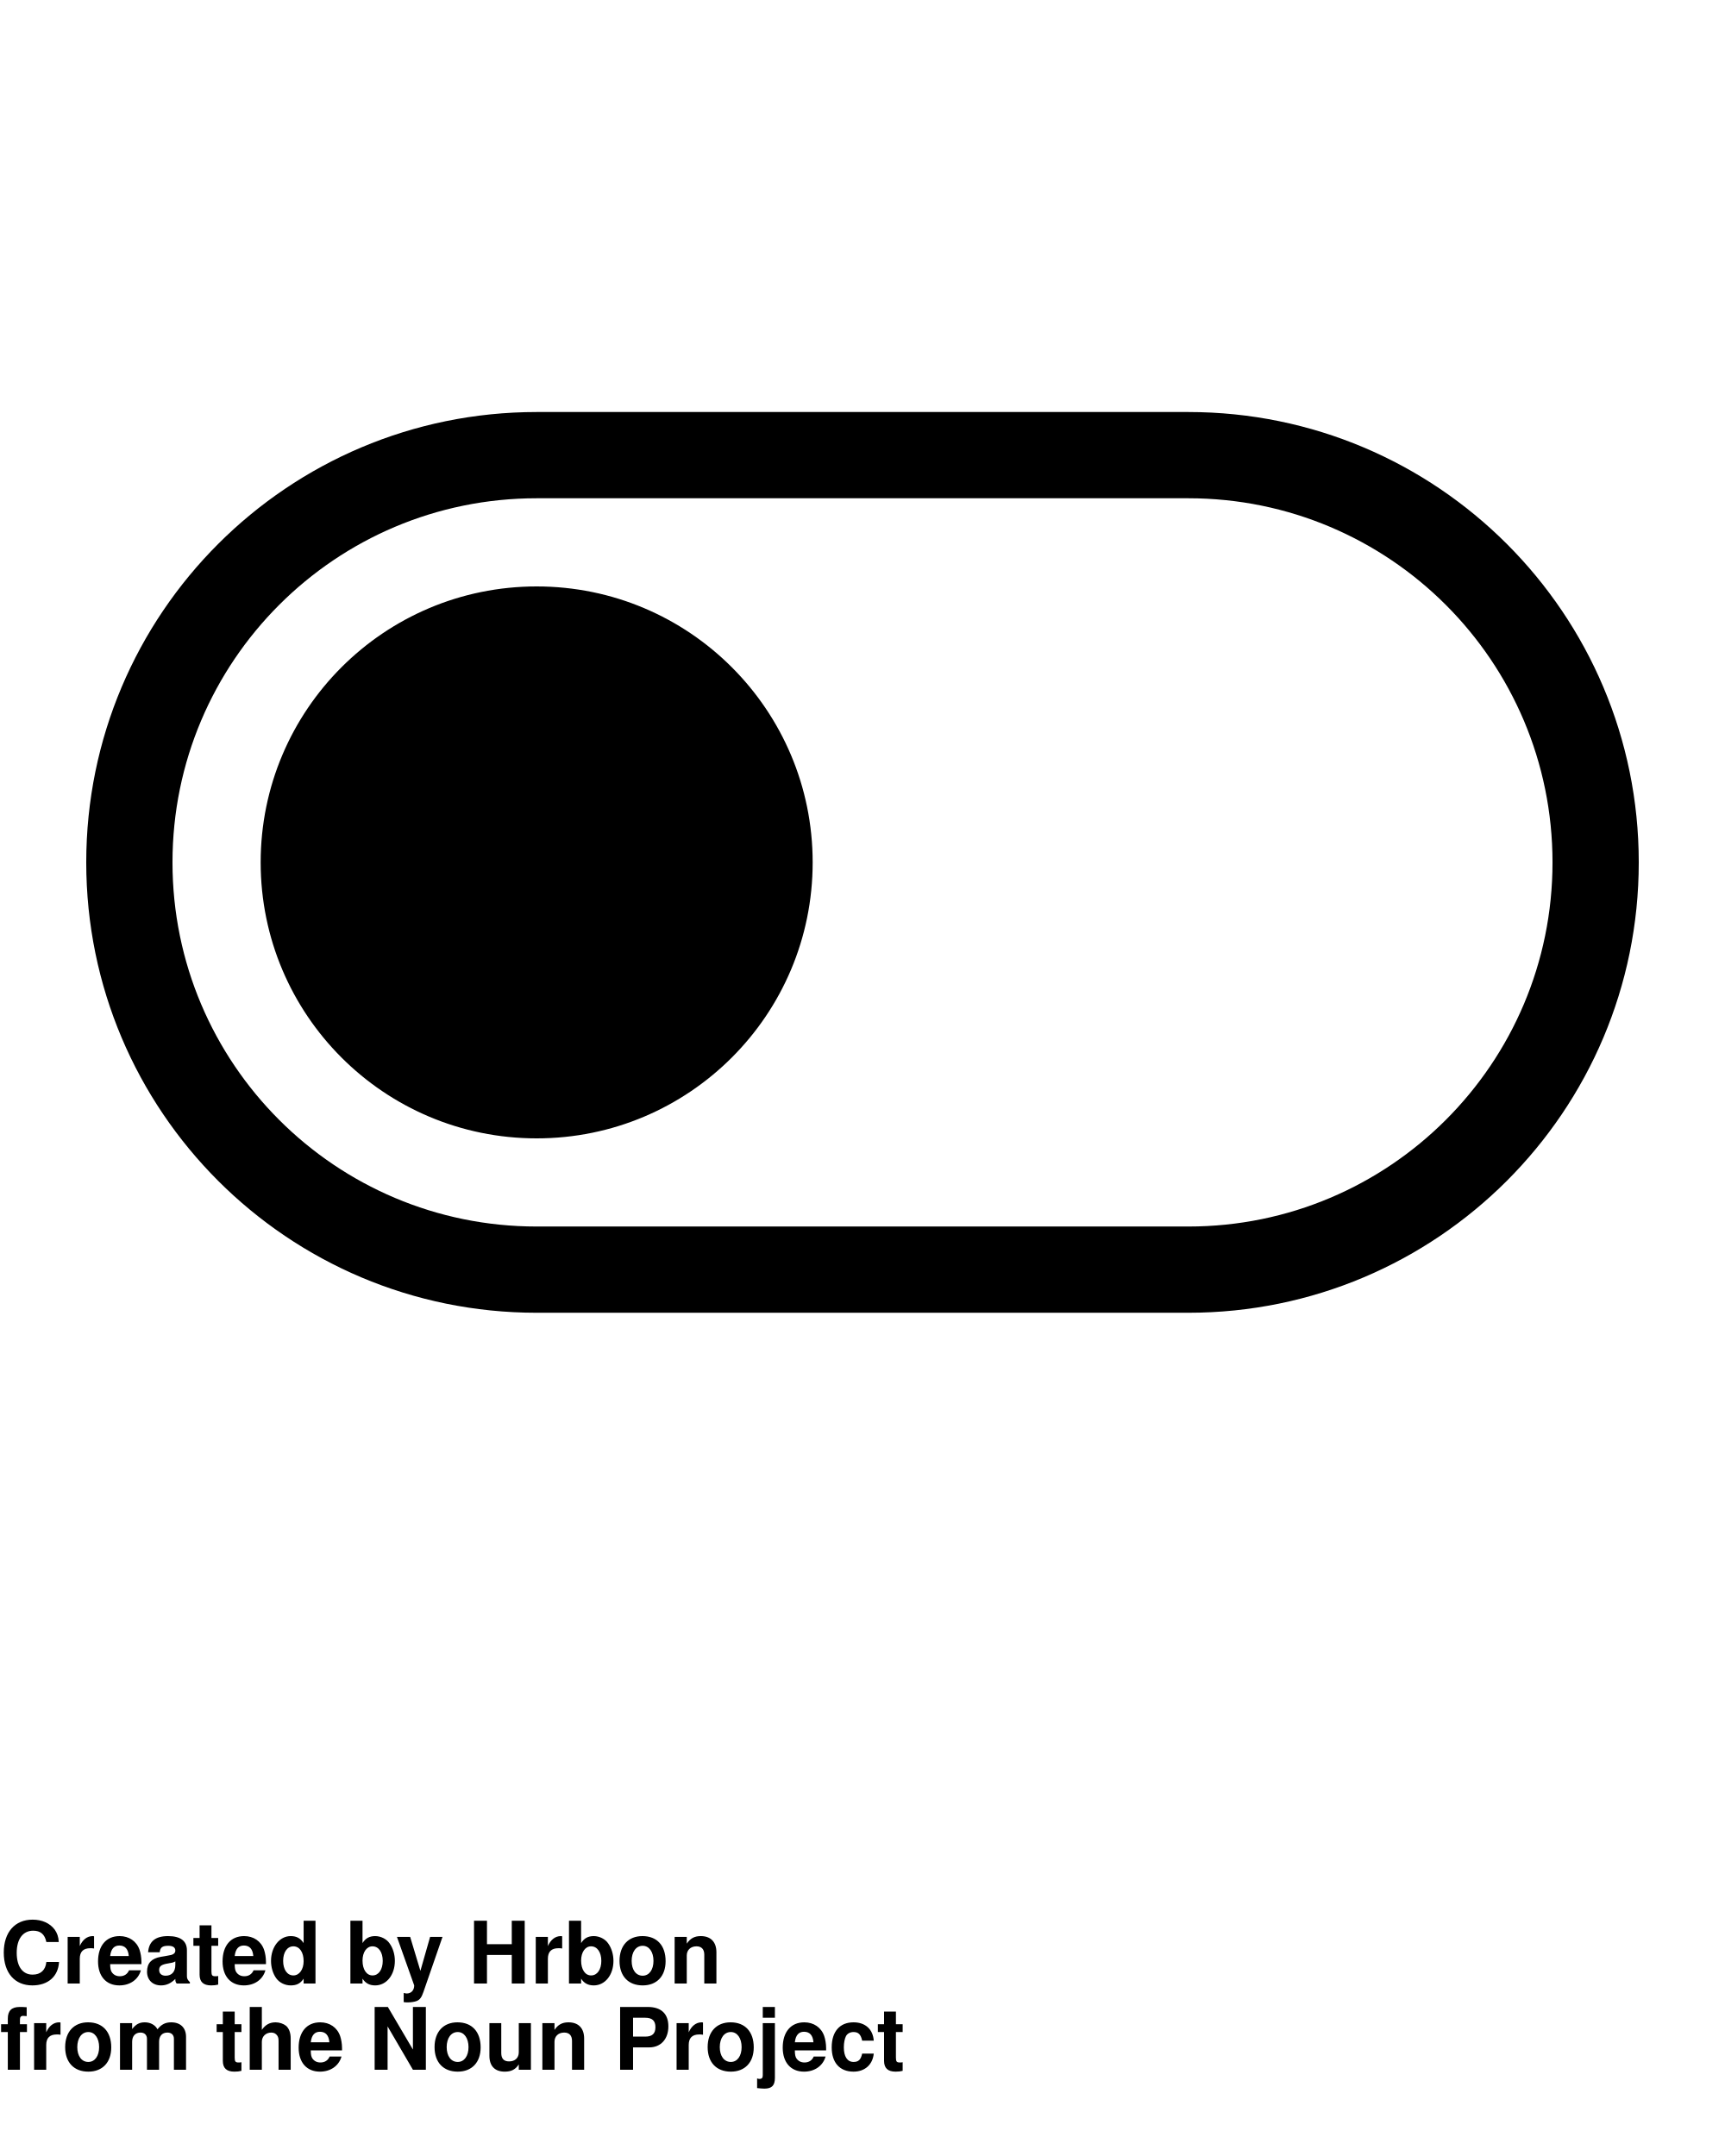
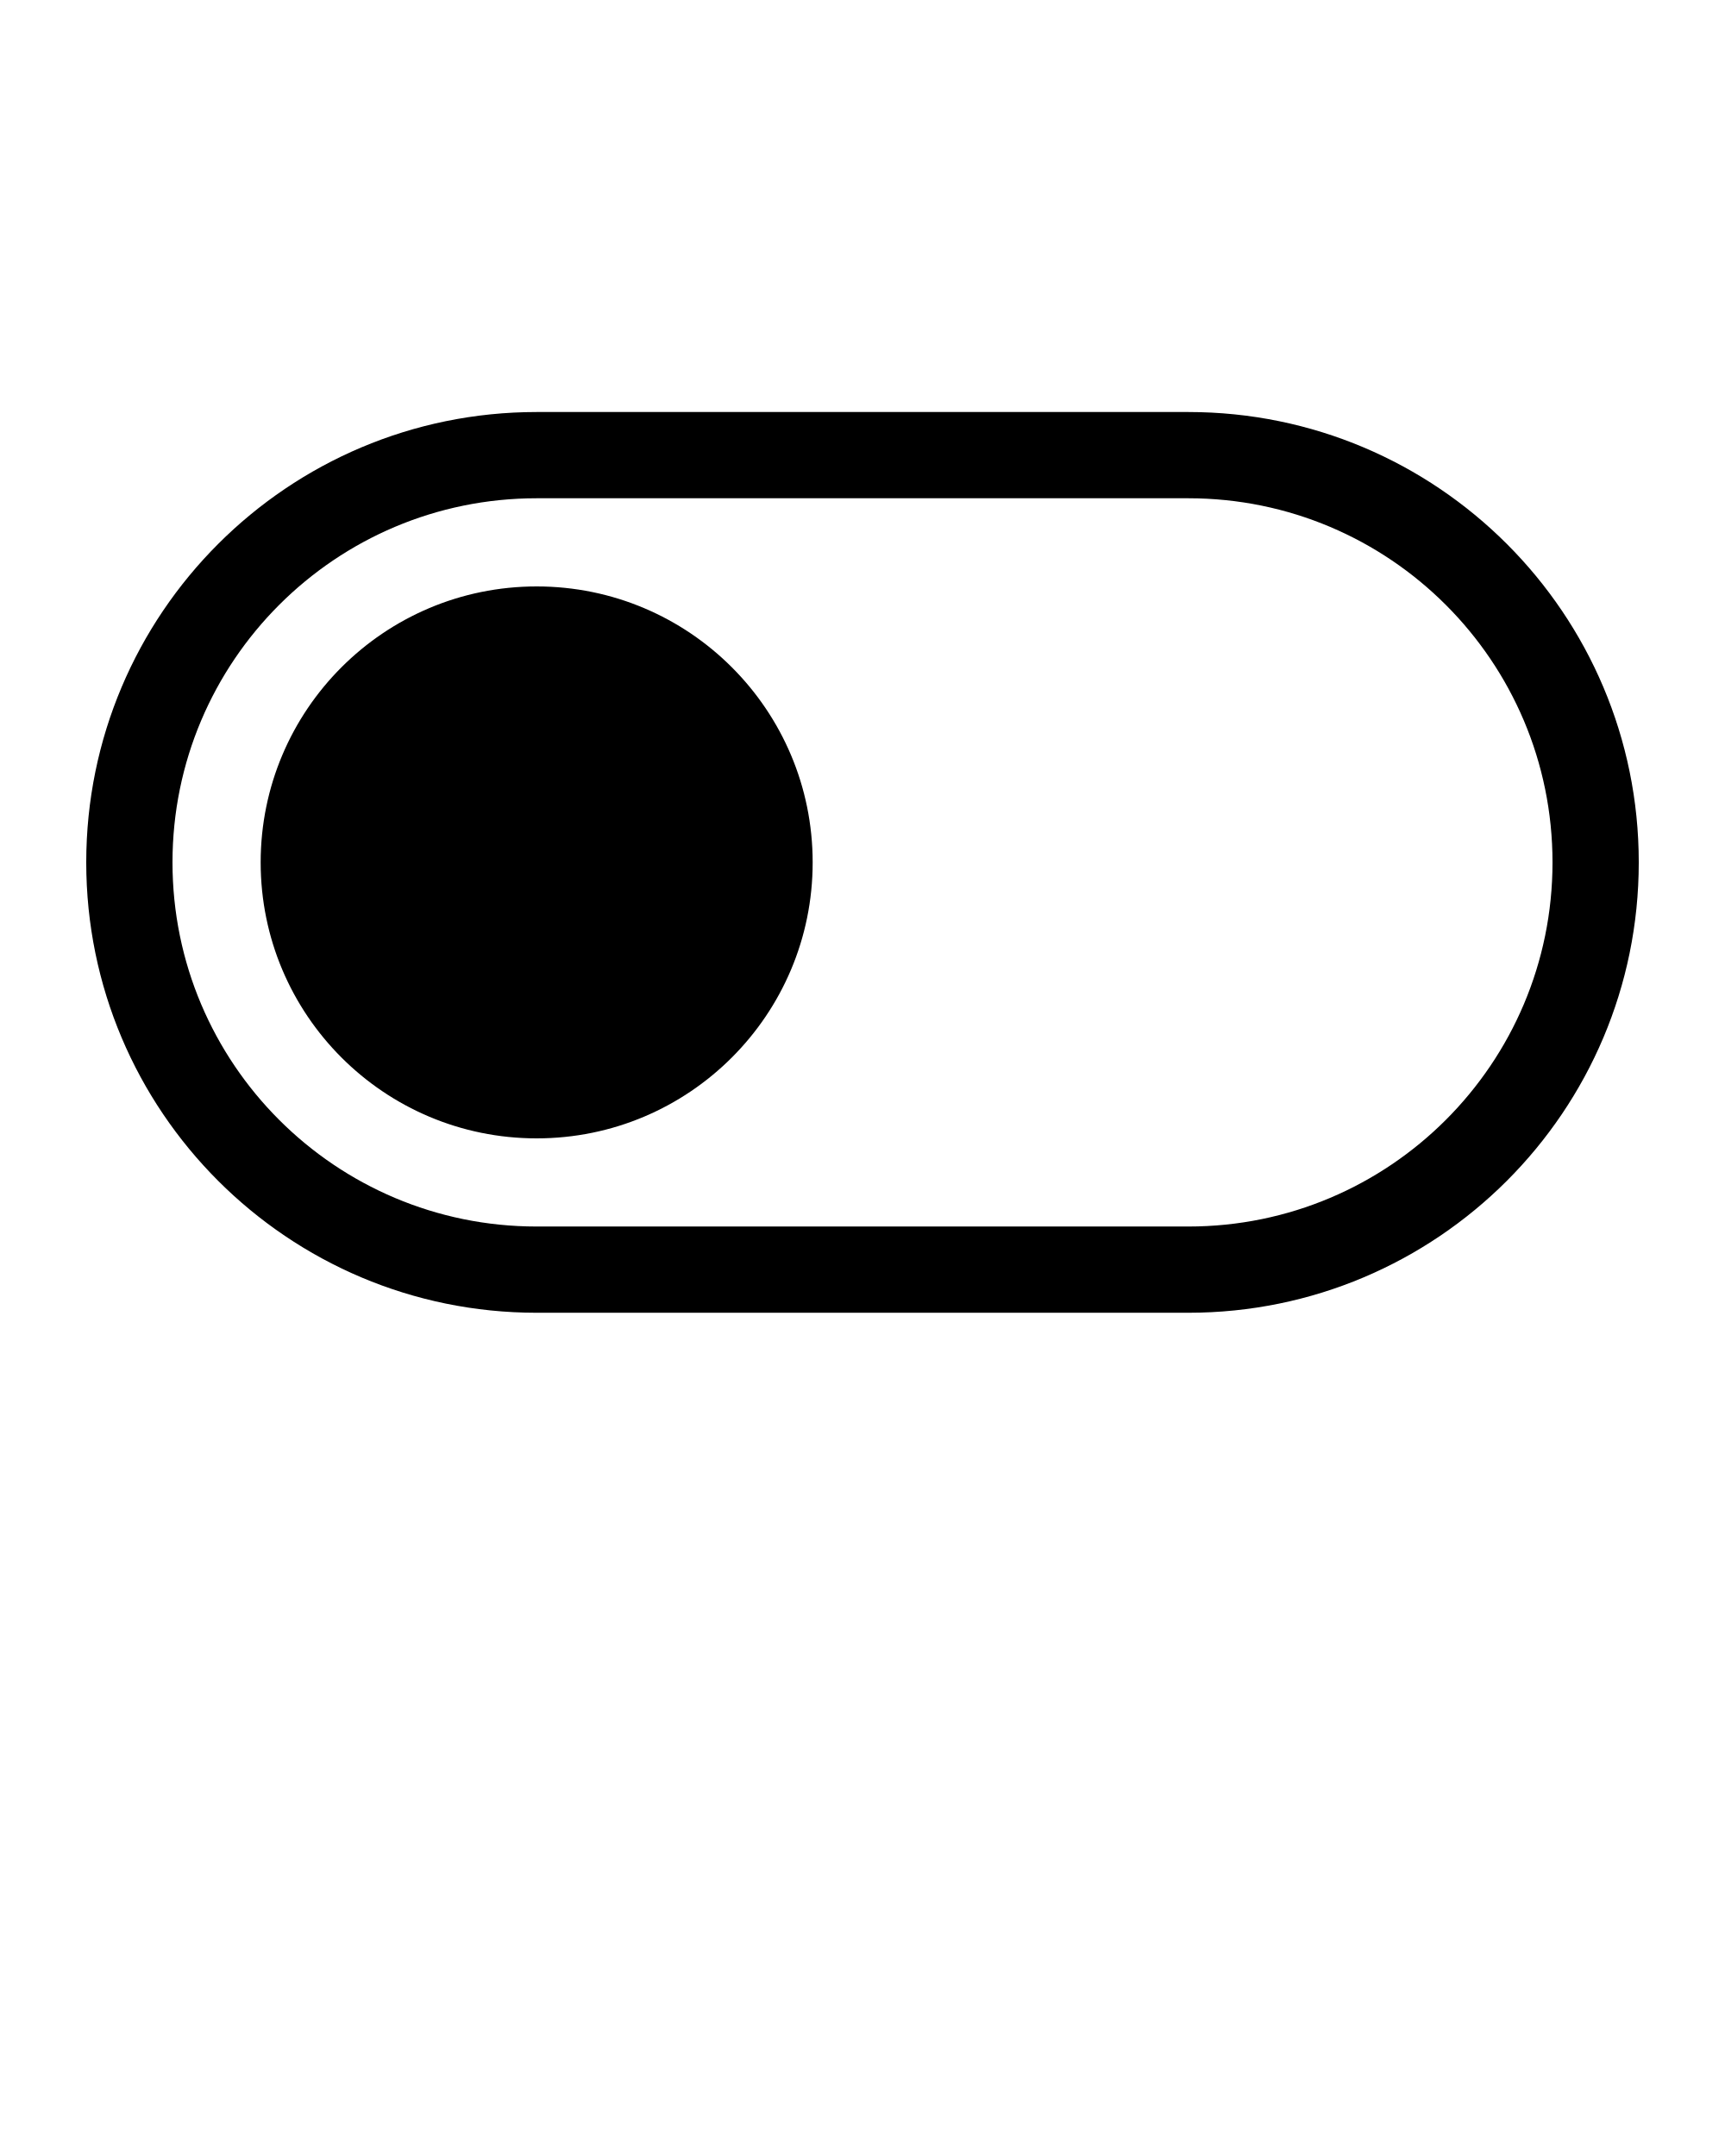
<svg xmlns="http://www.w3.org/2000/svg" data-name="Layer 1" viewBox="0 0 100 125" x="0px" y="0px">
  <path d="M31.111,76.111H68.889a26.111,26.111,0,0,0,0-52.223H31.111a26.111,26.111,0,0,0,0,52.223Zm0-47.223H68.889a21.111,21.111,0,0,1,0,42.223H31.111a21.111,21.111,0,0,1,0-42.223ZM15.111,50a16,16,0,1,1,16,16A16,16,0,0,1,15.111,50Z" />
-   <text x="0" y="115" fill="#000000" font-size="5px" font-weight="bold" font-family="'Helvetica Neue', Helvetica, Arial-Unicode, Arial, Sans-serif">Created by Hrbon</text>
-   <text x="0" y="120" fill="#000000" font-size="5px" font-weight="bold" font-family="'Helvetica Neue', Helvetica, Arial-Unicode, Arial, Sans-serif">from the Noun Project</text>
+   <text x="0" y="115" fill="#000000" font-size="5px" font-weight="bold" font-family="'Helvetica Neue', Helvetica, Arial-Unicode, Arial, Sans-serif" />
+   <text x="0" y="120" fill="#000000" font-size="5px" font-weight="bold" font-family="'Helvetica Neue', Helvetica, Arial-Unicode, Arial, Sans-serif" />
</svg>
